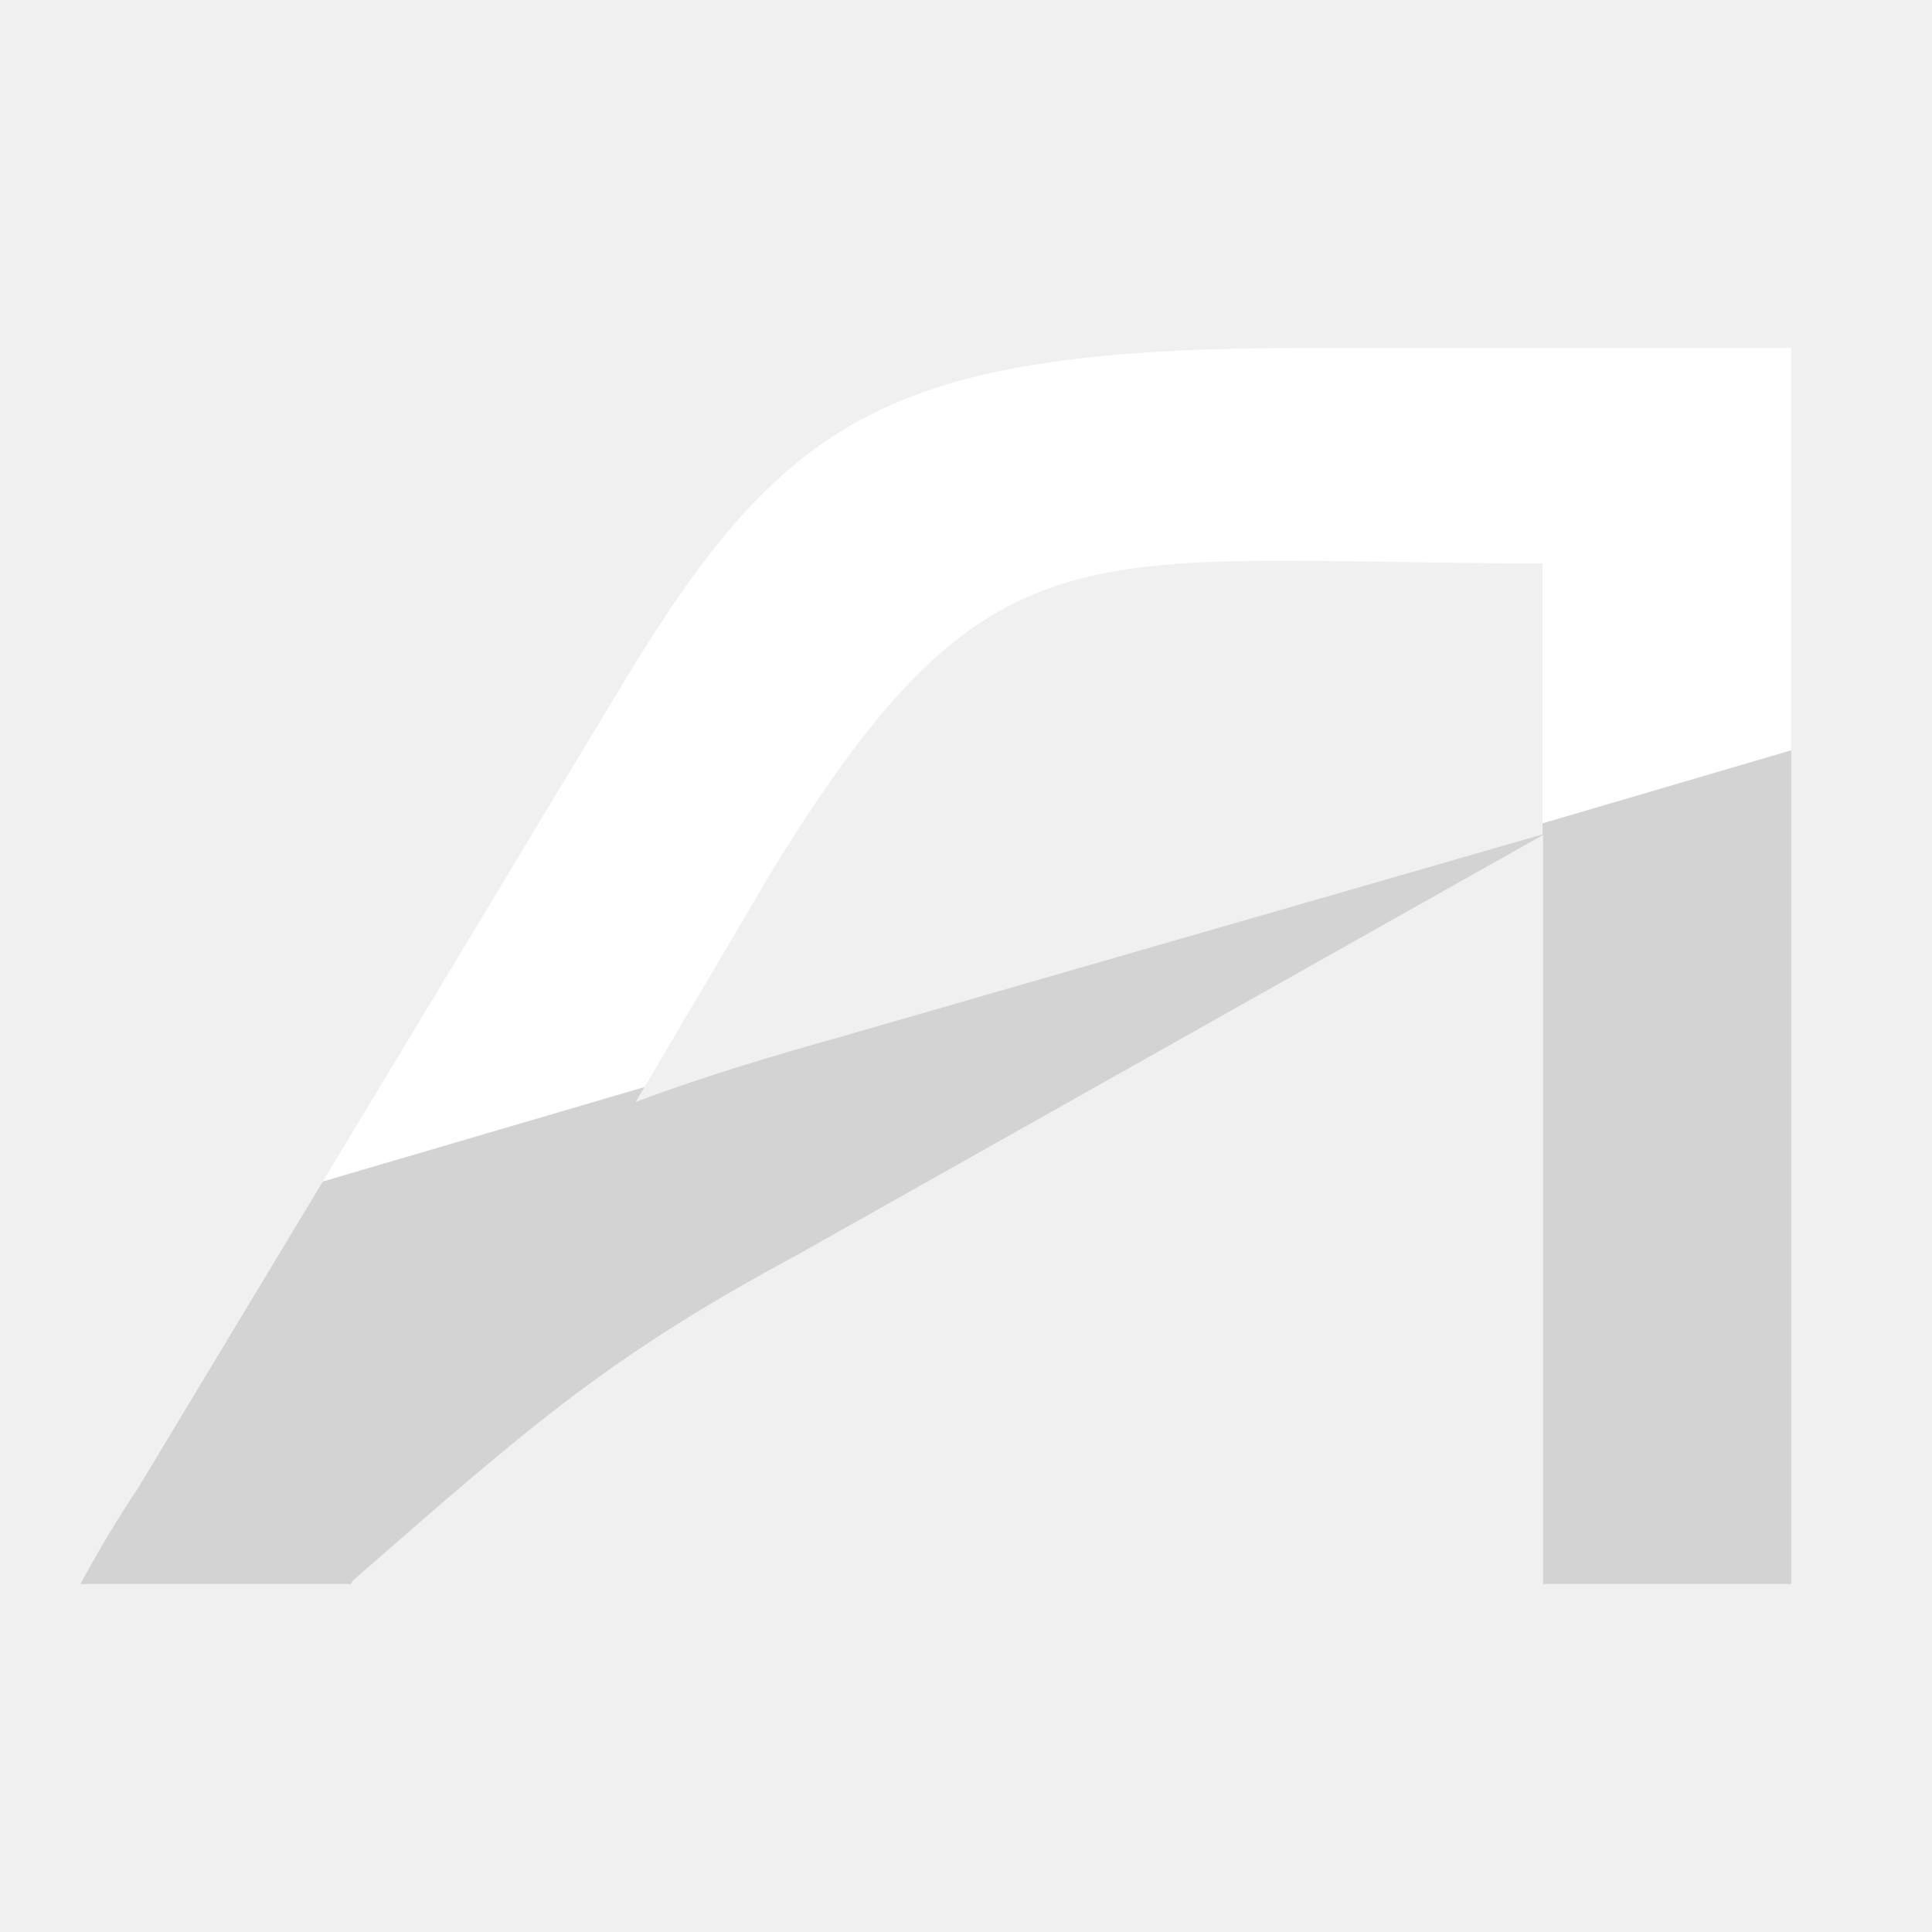
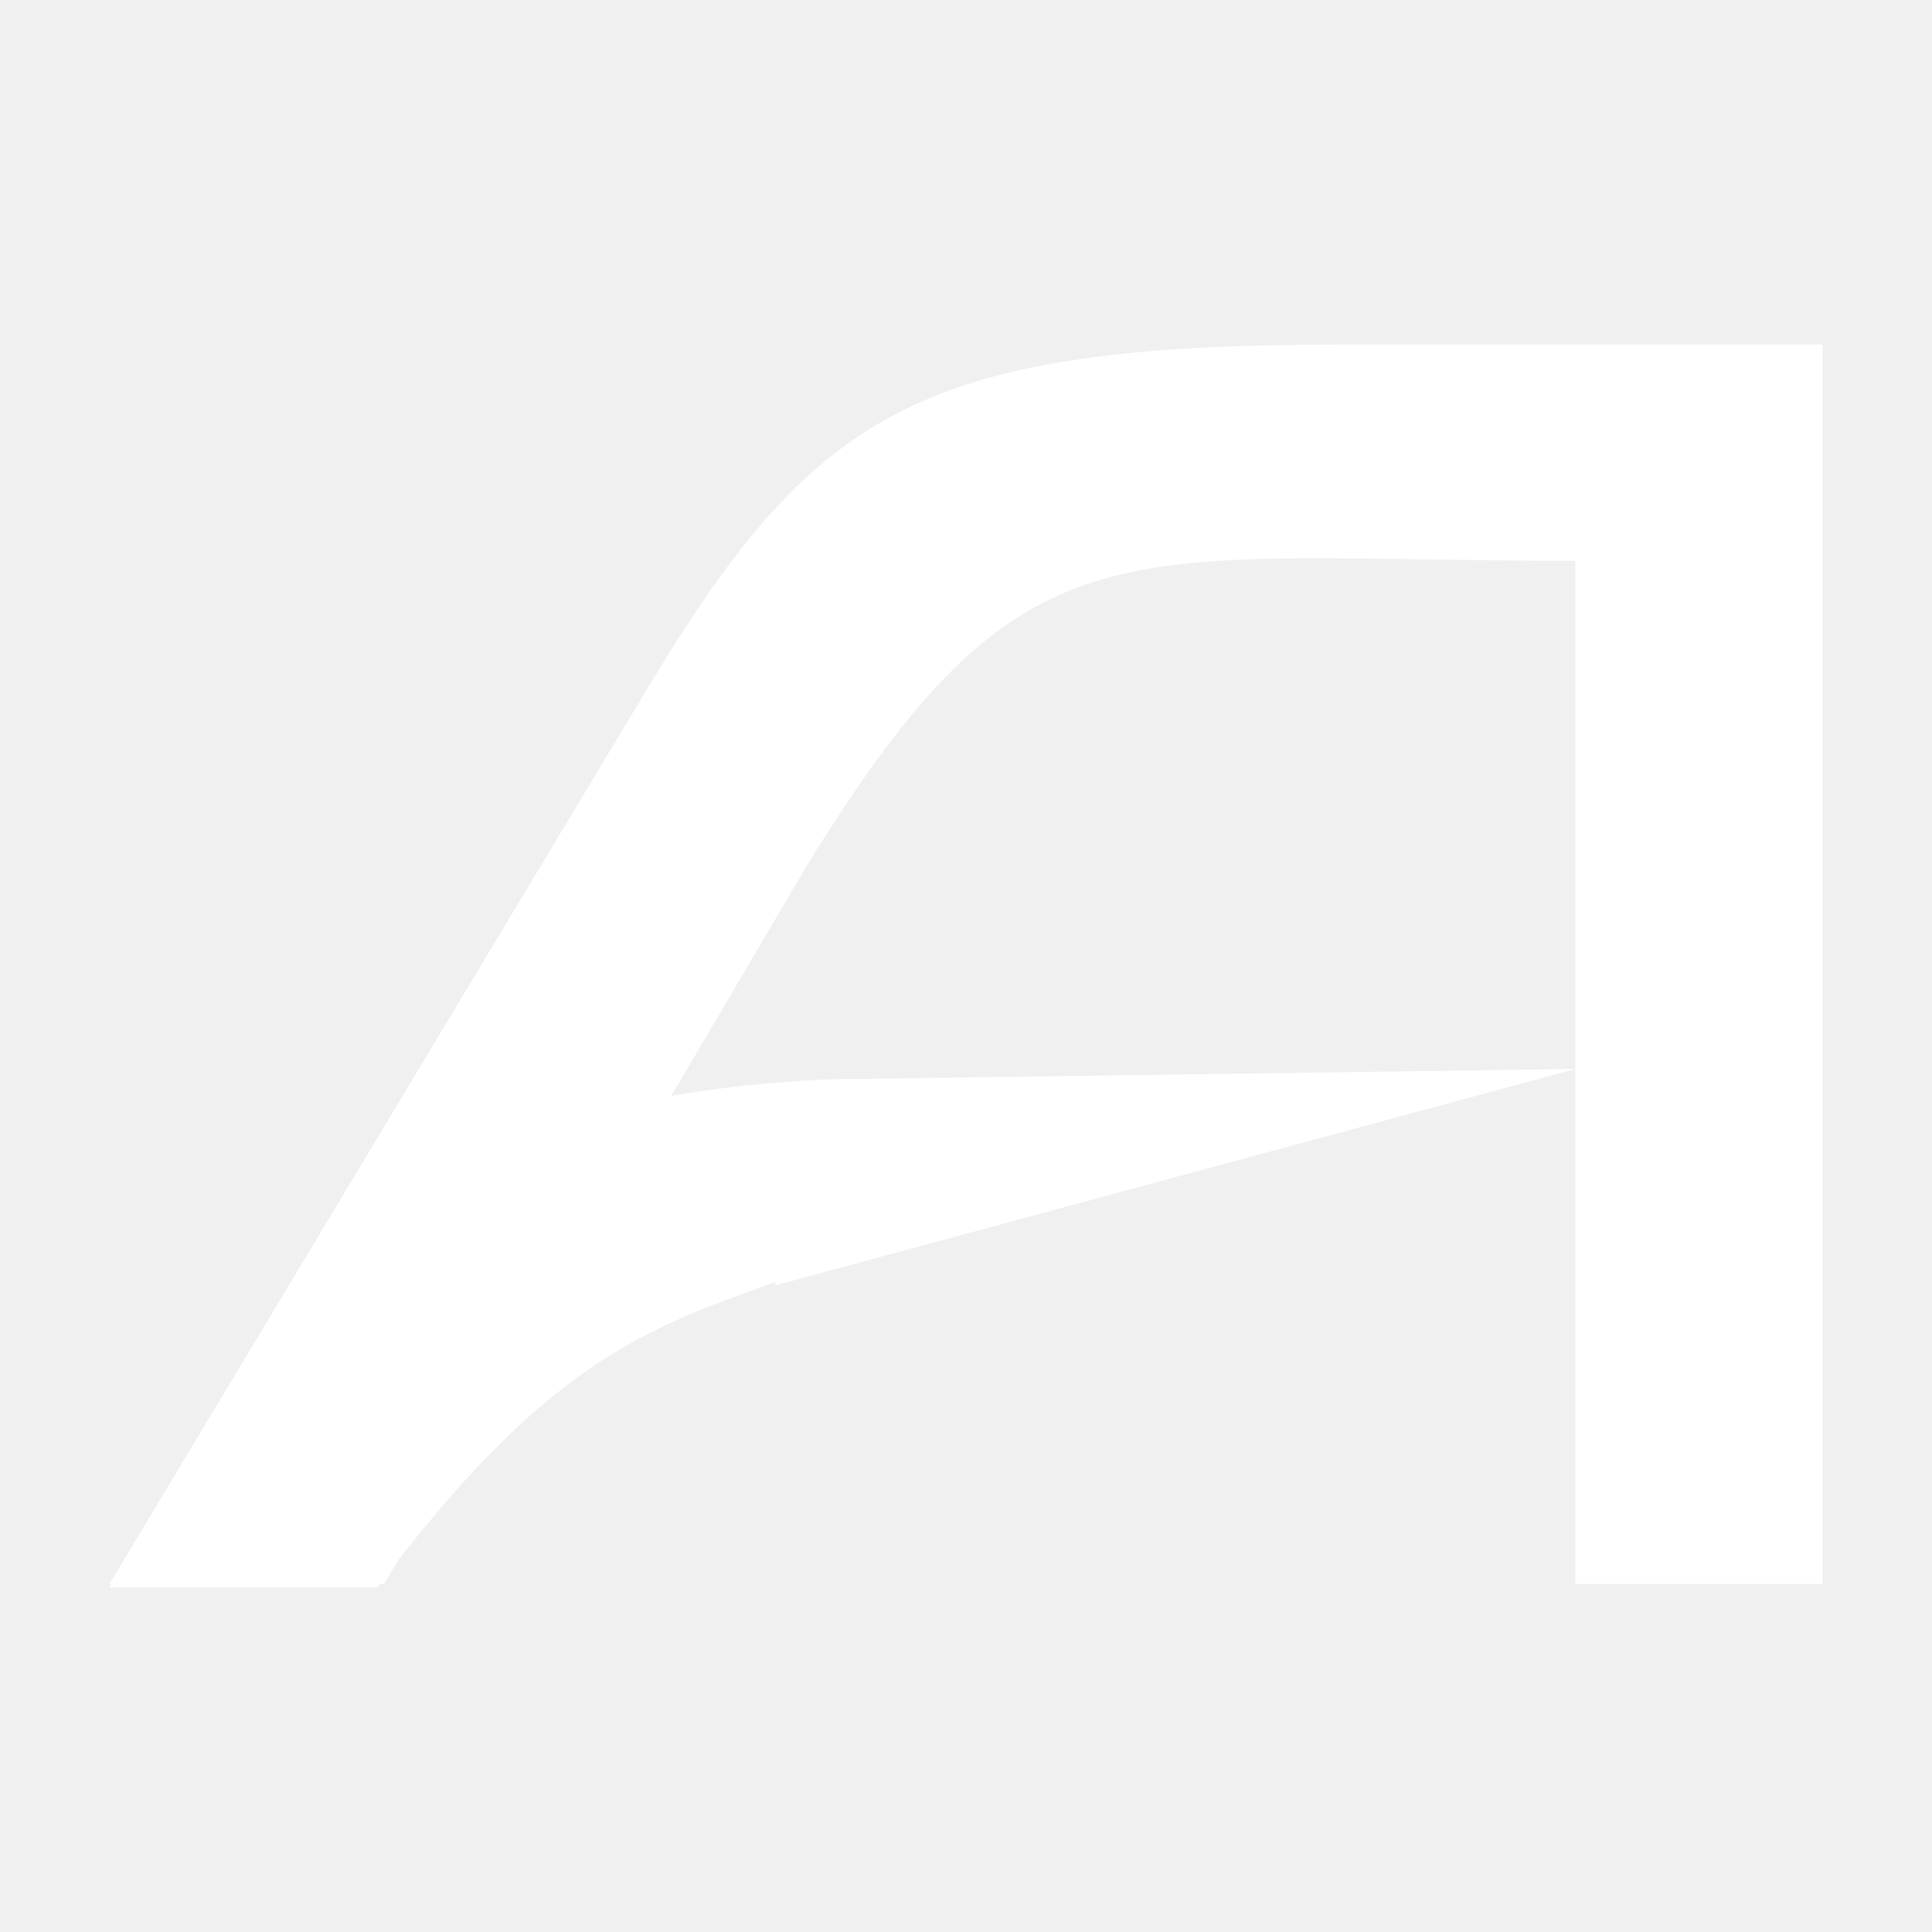
- <svg xmlns="http://www.w3.org/2000/svg" id="Layer_1" version="1.1" viewBox="0 0 512 512">
-   <defs>
-     <style>
-       .st0 {
-         fill: none;
-       }
- 
-       .st1 {
-         fill: #fff;
-       }
- 
-       .st2 {
-         fill: #d3d3d3;
-       }
- 
-       .st3 {
-         clip-path: url(#clippath);
-       }
-     </style>
-     <clipPath id="clippath">
-       <path class="st0" d="M347.7,92.2c-110.6,0-139.1,16.8-182.6,88.9L36.6,394.3c-5.3,7.9-10.4,16.4-15.3,25.5h0s0,0,0,0h0s71.2,0,71.2,0h.5l.5-.9c48.1-42,68-59.5,118.1-86.5l197.3-111.1v198.5h65.8V92.2h-126.9ZM225.5,274c-19.7,5.5-38.7,11.1-57,18l36.4-61.7c58.4-94.8,82.1-81,203.9-81v71.8l-183.4,52.9Z" />
-     </clipPath>
-   </defs>
-   <path class="st1" d="M347.7,92.2c-110.6,0-139.1,16.8-182.6,88.9L36.6,394.3c-5.3,7.9-10.4,16.4-15.3,25.5h0s0,0,0,0h0s71.2,0,71.2,0h.5l.5-.9c48.1-42,68-59.5,118.1-86.5l197.3-111.1v198.5h65.8V92.2h-126.9ZM225.5,274c-19.7,5.5-38.7,11.1-57,18l36.4-61.7c58.4-94.8,82.1-81,203.9-81v71.8l-183.4,52.9Z" />
-   <g class="st3">
-     <polygon class="st2" points="488.2 835.4 -18.7 835.4 -12.5 341.9 493.9 193.2 488.2 835.4" />
+ <svg xmlns="http://www.w3.org/2000/svg" viewBox="0 0 512 512" width="512" height="512">
+   <g fill="#fff" transform="translate(29.000 90.398) scale(11.14419)">
+     <path d="M6.92904e-07 29.557L12.899 8.083C16.818 1.633 19.349 0.082 29.309 0.082H40.739V29.557H34.861V5.225C23.921 5.225 21.798 4.001 16.573 12.492L6.531 29.557H0.082H6.92904e-07Z" />
+     <path d="M15.838 22.372C12.654 23.515 10.368 24.331 6.368 29.638H6.92904e-07C4 23.106 6.041 18.044 17.145 17.554L34.861 17.309L15.838 22.453V22.372Z" />
  </g>
</svg>
